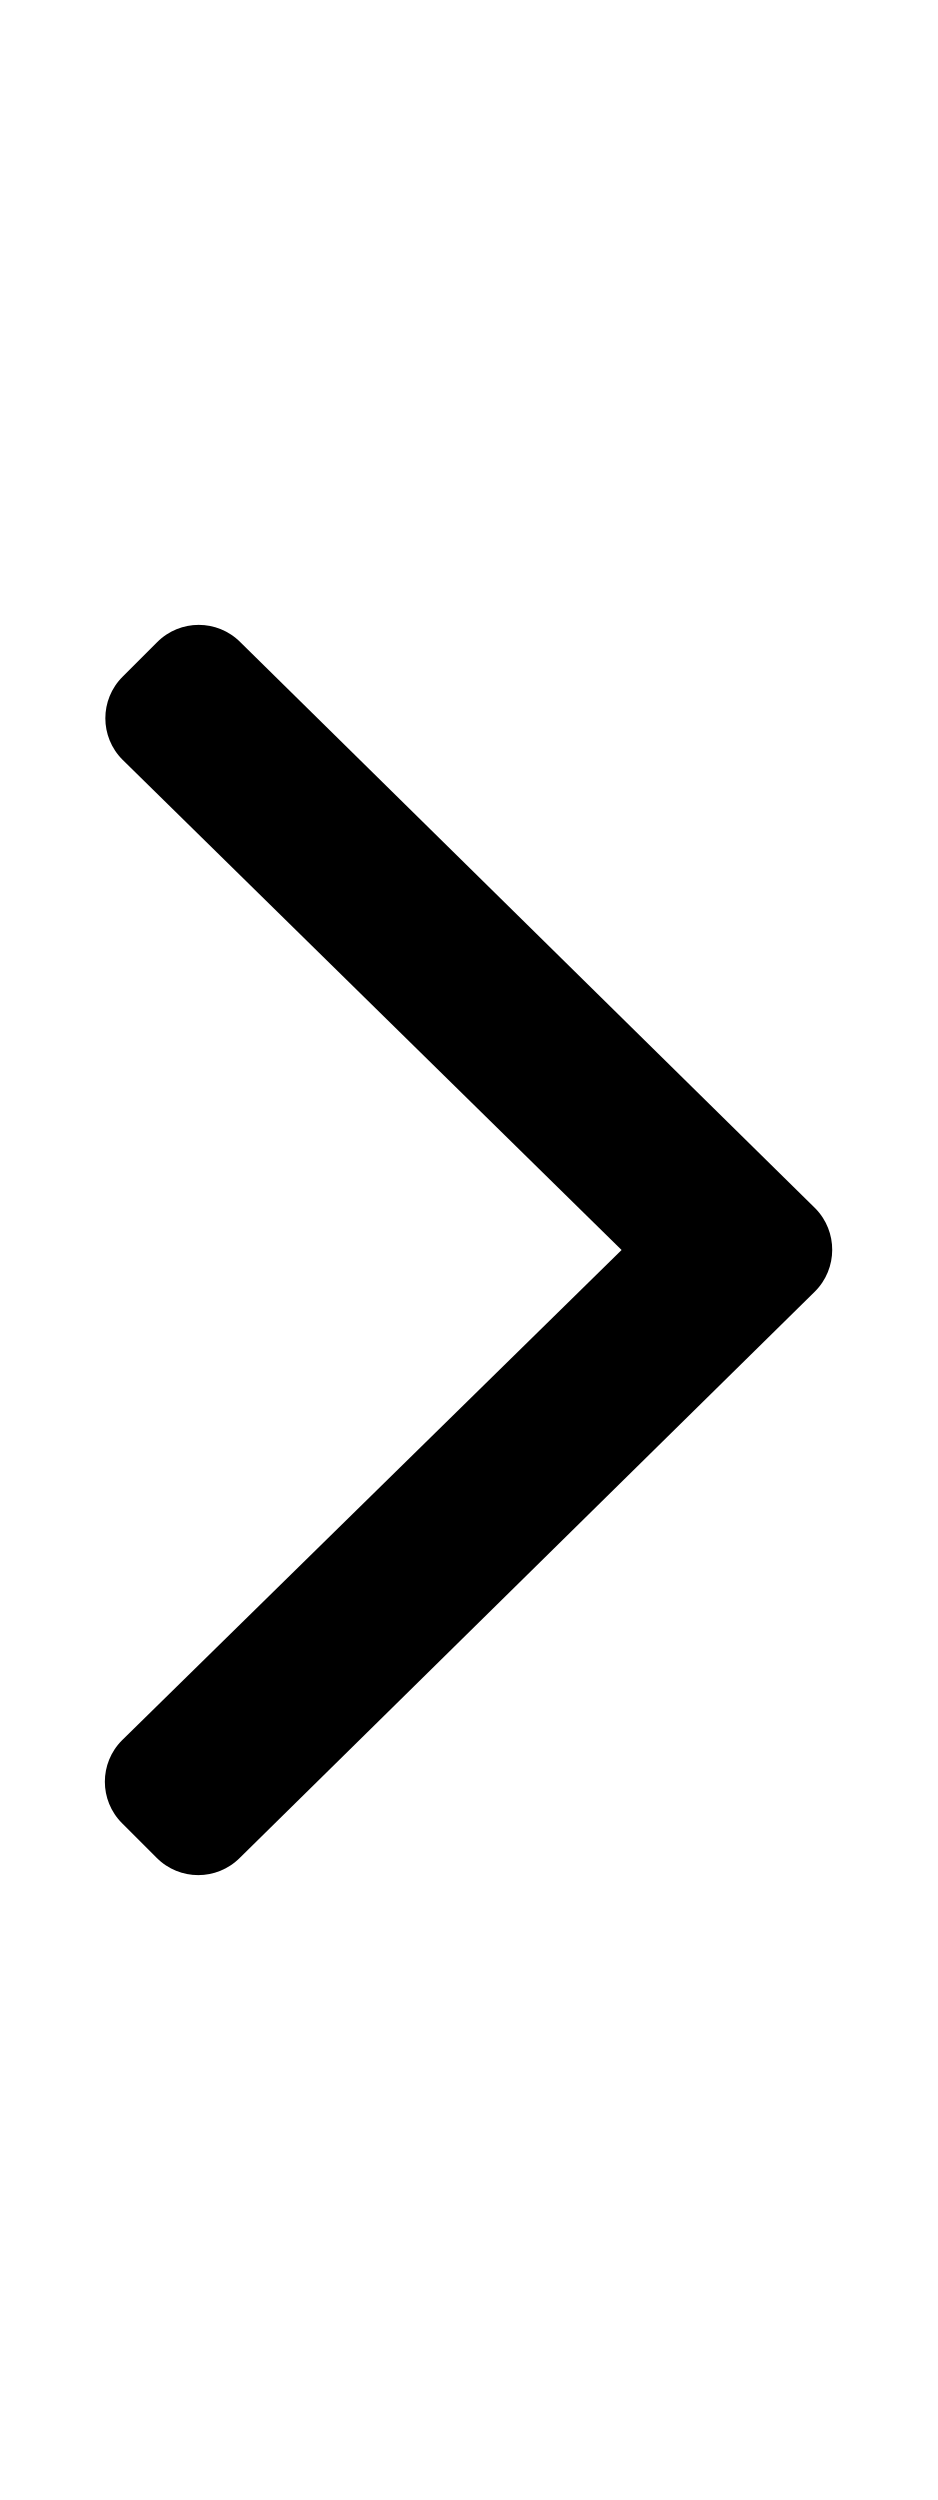
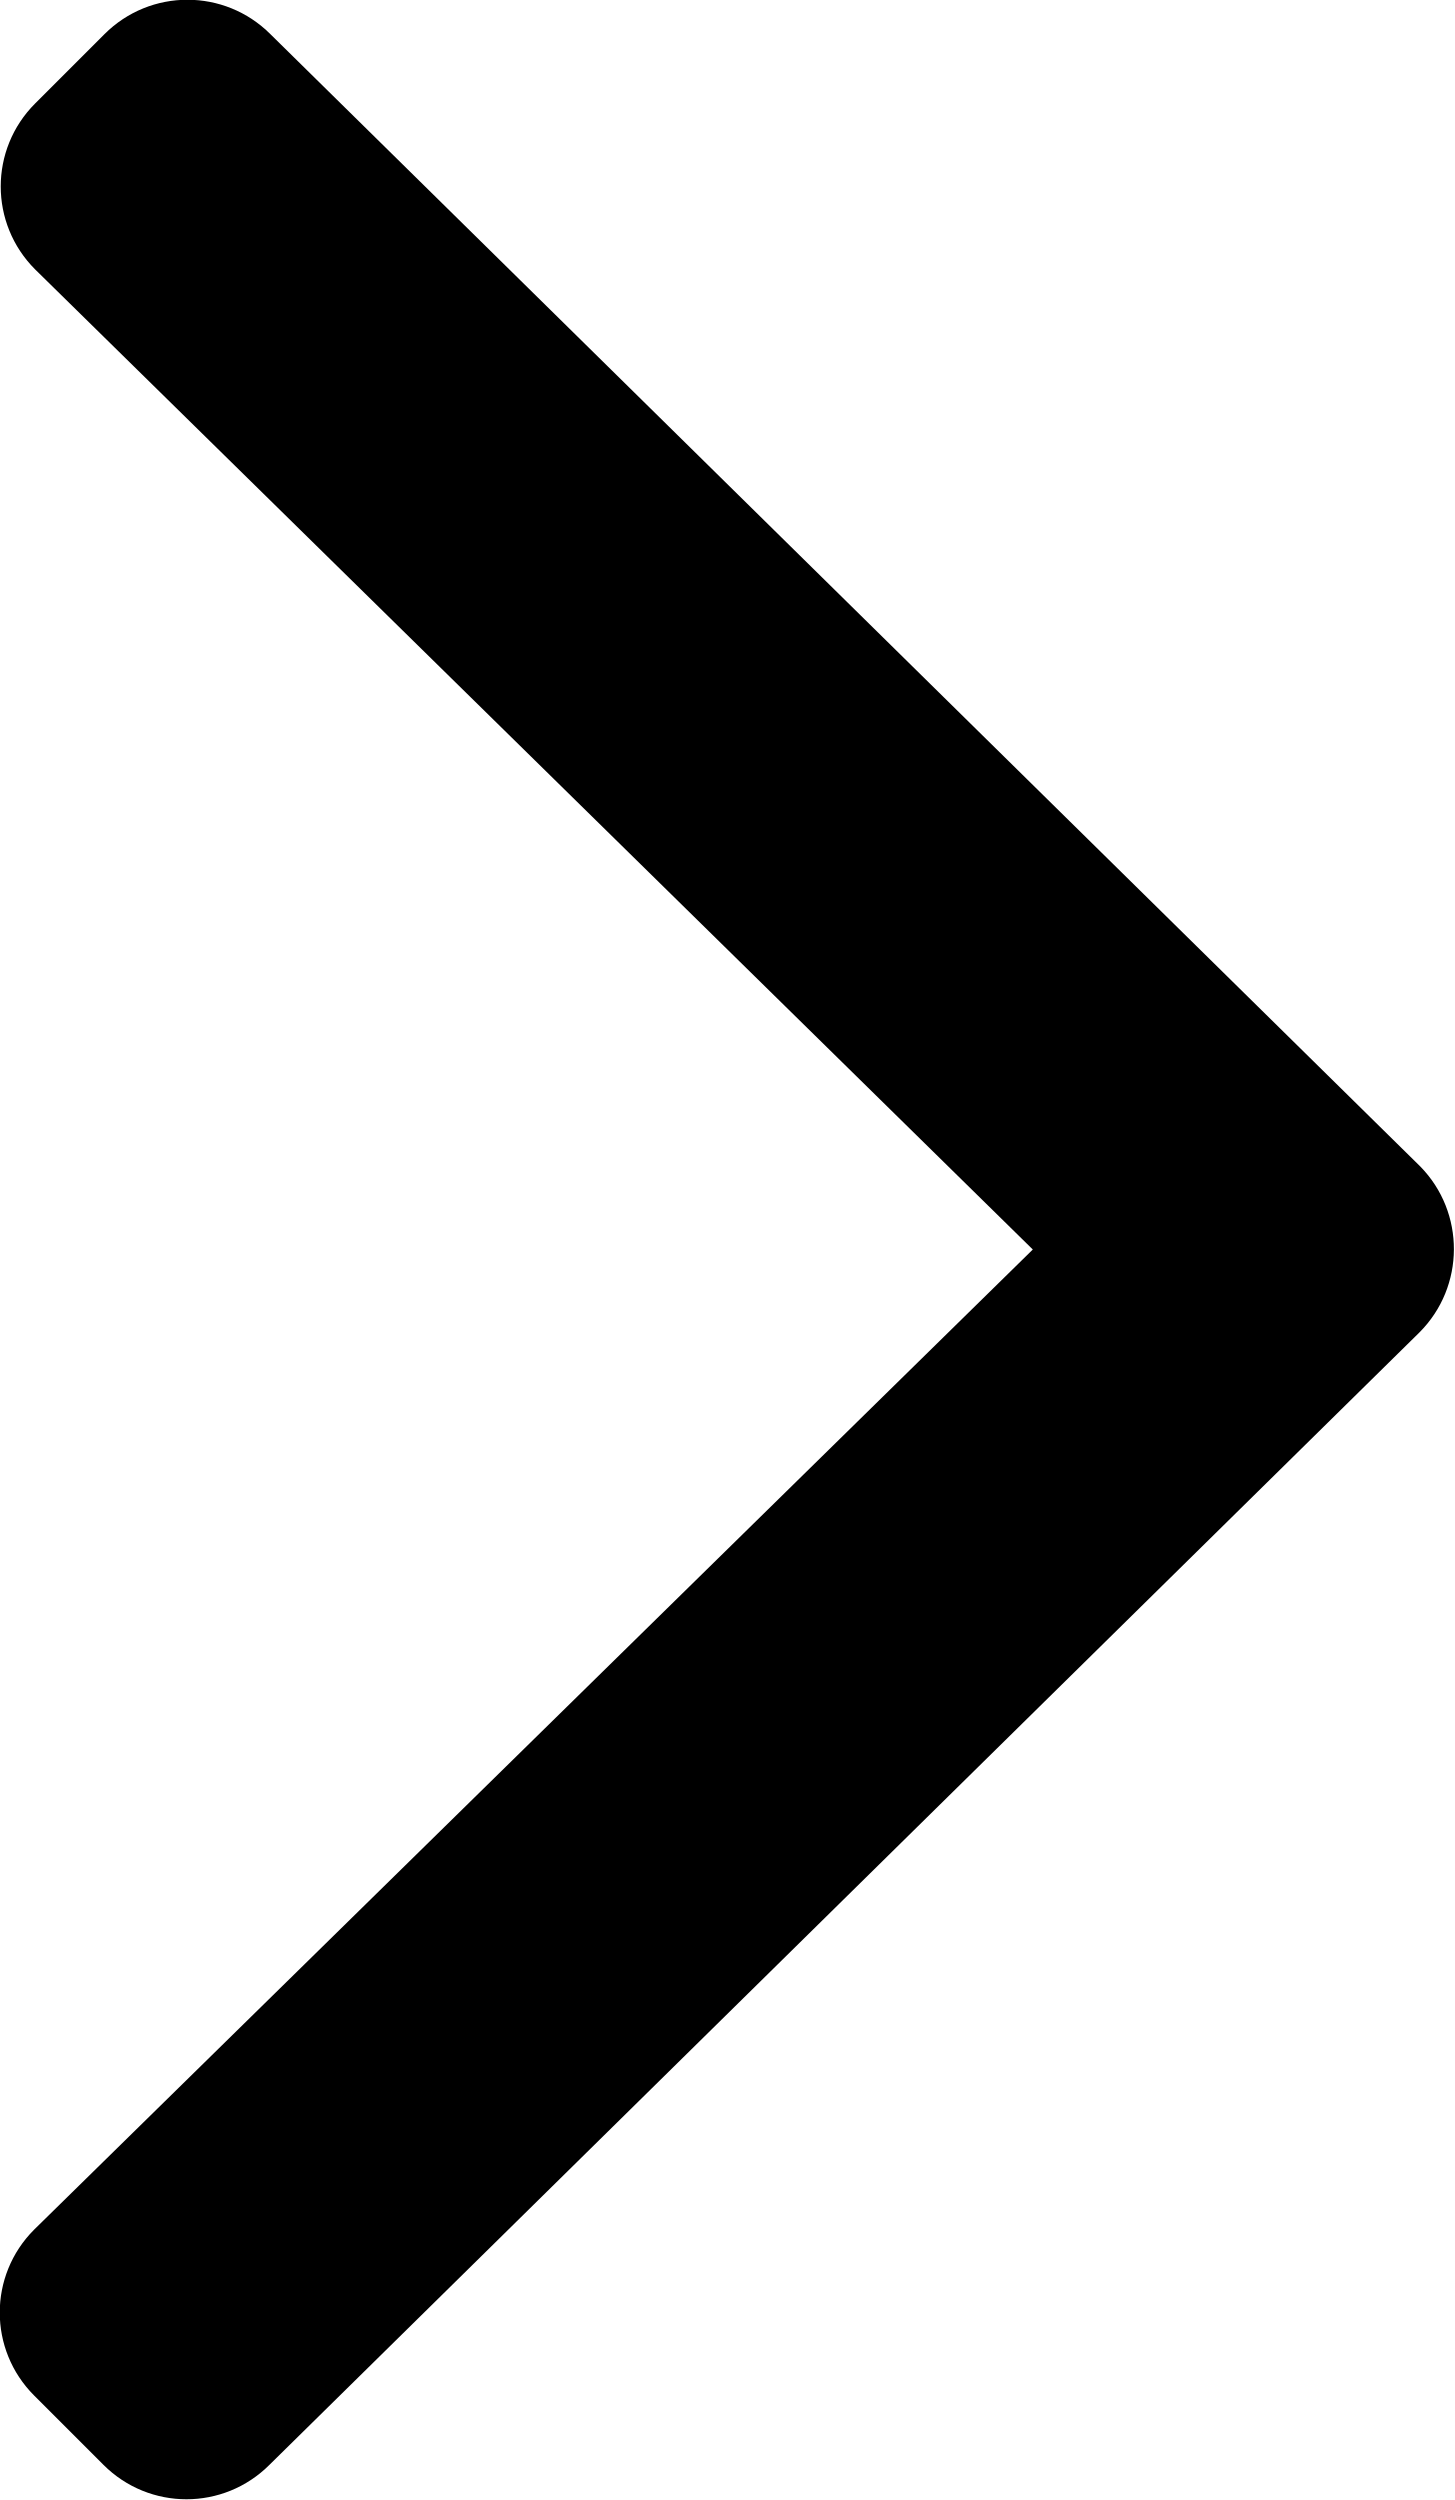
- <svg xmlns="http://www.w3.org/2000/svg" version="1.1" viewBox="0 0 192 512" class="{{ class }}">
-   <g fill="currentcolor">
-     <path d="M146.6,137.7l-117.8,116c-4.7,4.7 -12.3,4.7 -17,0l-7.1,-7.1c-4.7,-4.7 -4.7,-12.3 0,-17l102.3,-100.4l-102.2,-100.4c-4.7,-4.7 -4.7,-12.3 -3.55271e-15,-17l7.1,-7.1c4.7,-4.7 12.3,-4.7 17,0l117.8,116c4.6,4.7 4.6,12.3 -0.1,17Z" transform="translate(20.3, 126.8)" />
-   </g>
+ <svg xmlns="http://www.w3.org/2000/svg" version="1.1" id="Layer_1" x="0px" y="0px" viewBox="0 0 149 256.1" class="{{ class }}">
+   <path d="M145.4,136.5l-117.8,116c-4.7,4.7-12.3,4.7-17,0l-7.1-7.1c-4.7-4.7-4.7-12.3,0-17L105.8,128L3.6,27.6c-4.7-4.7-4.7-12.3,0-17l7.1-7.1c4.7-4.7,12.3-4.7,17,0l117.8,116C150.1,124.2,150.1,131.8,145.4,136.5L145.4,136.5z" />
</svg>
